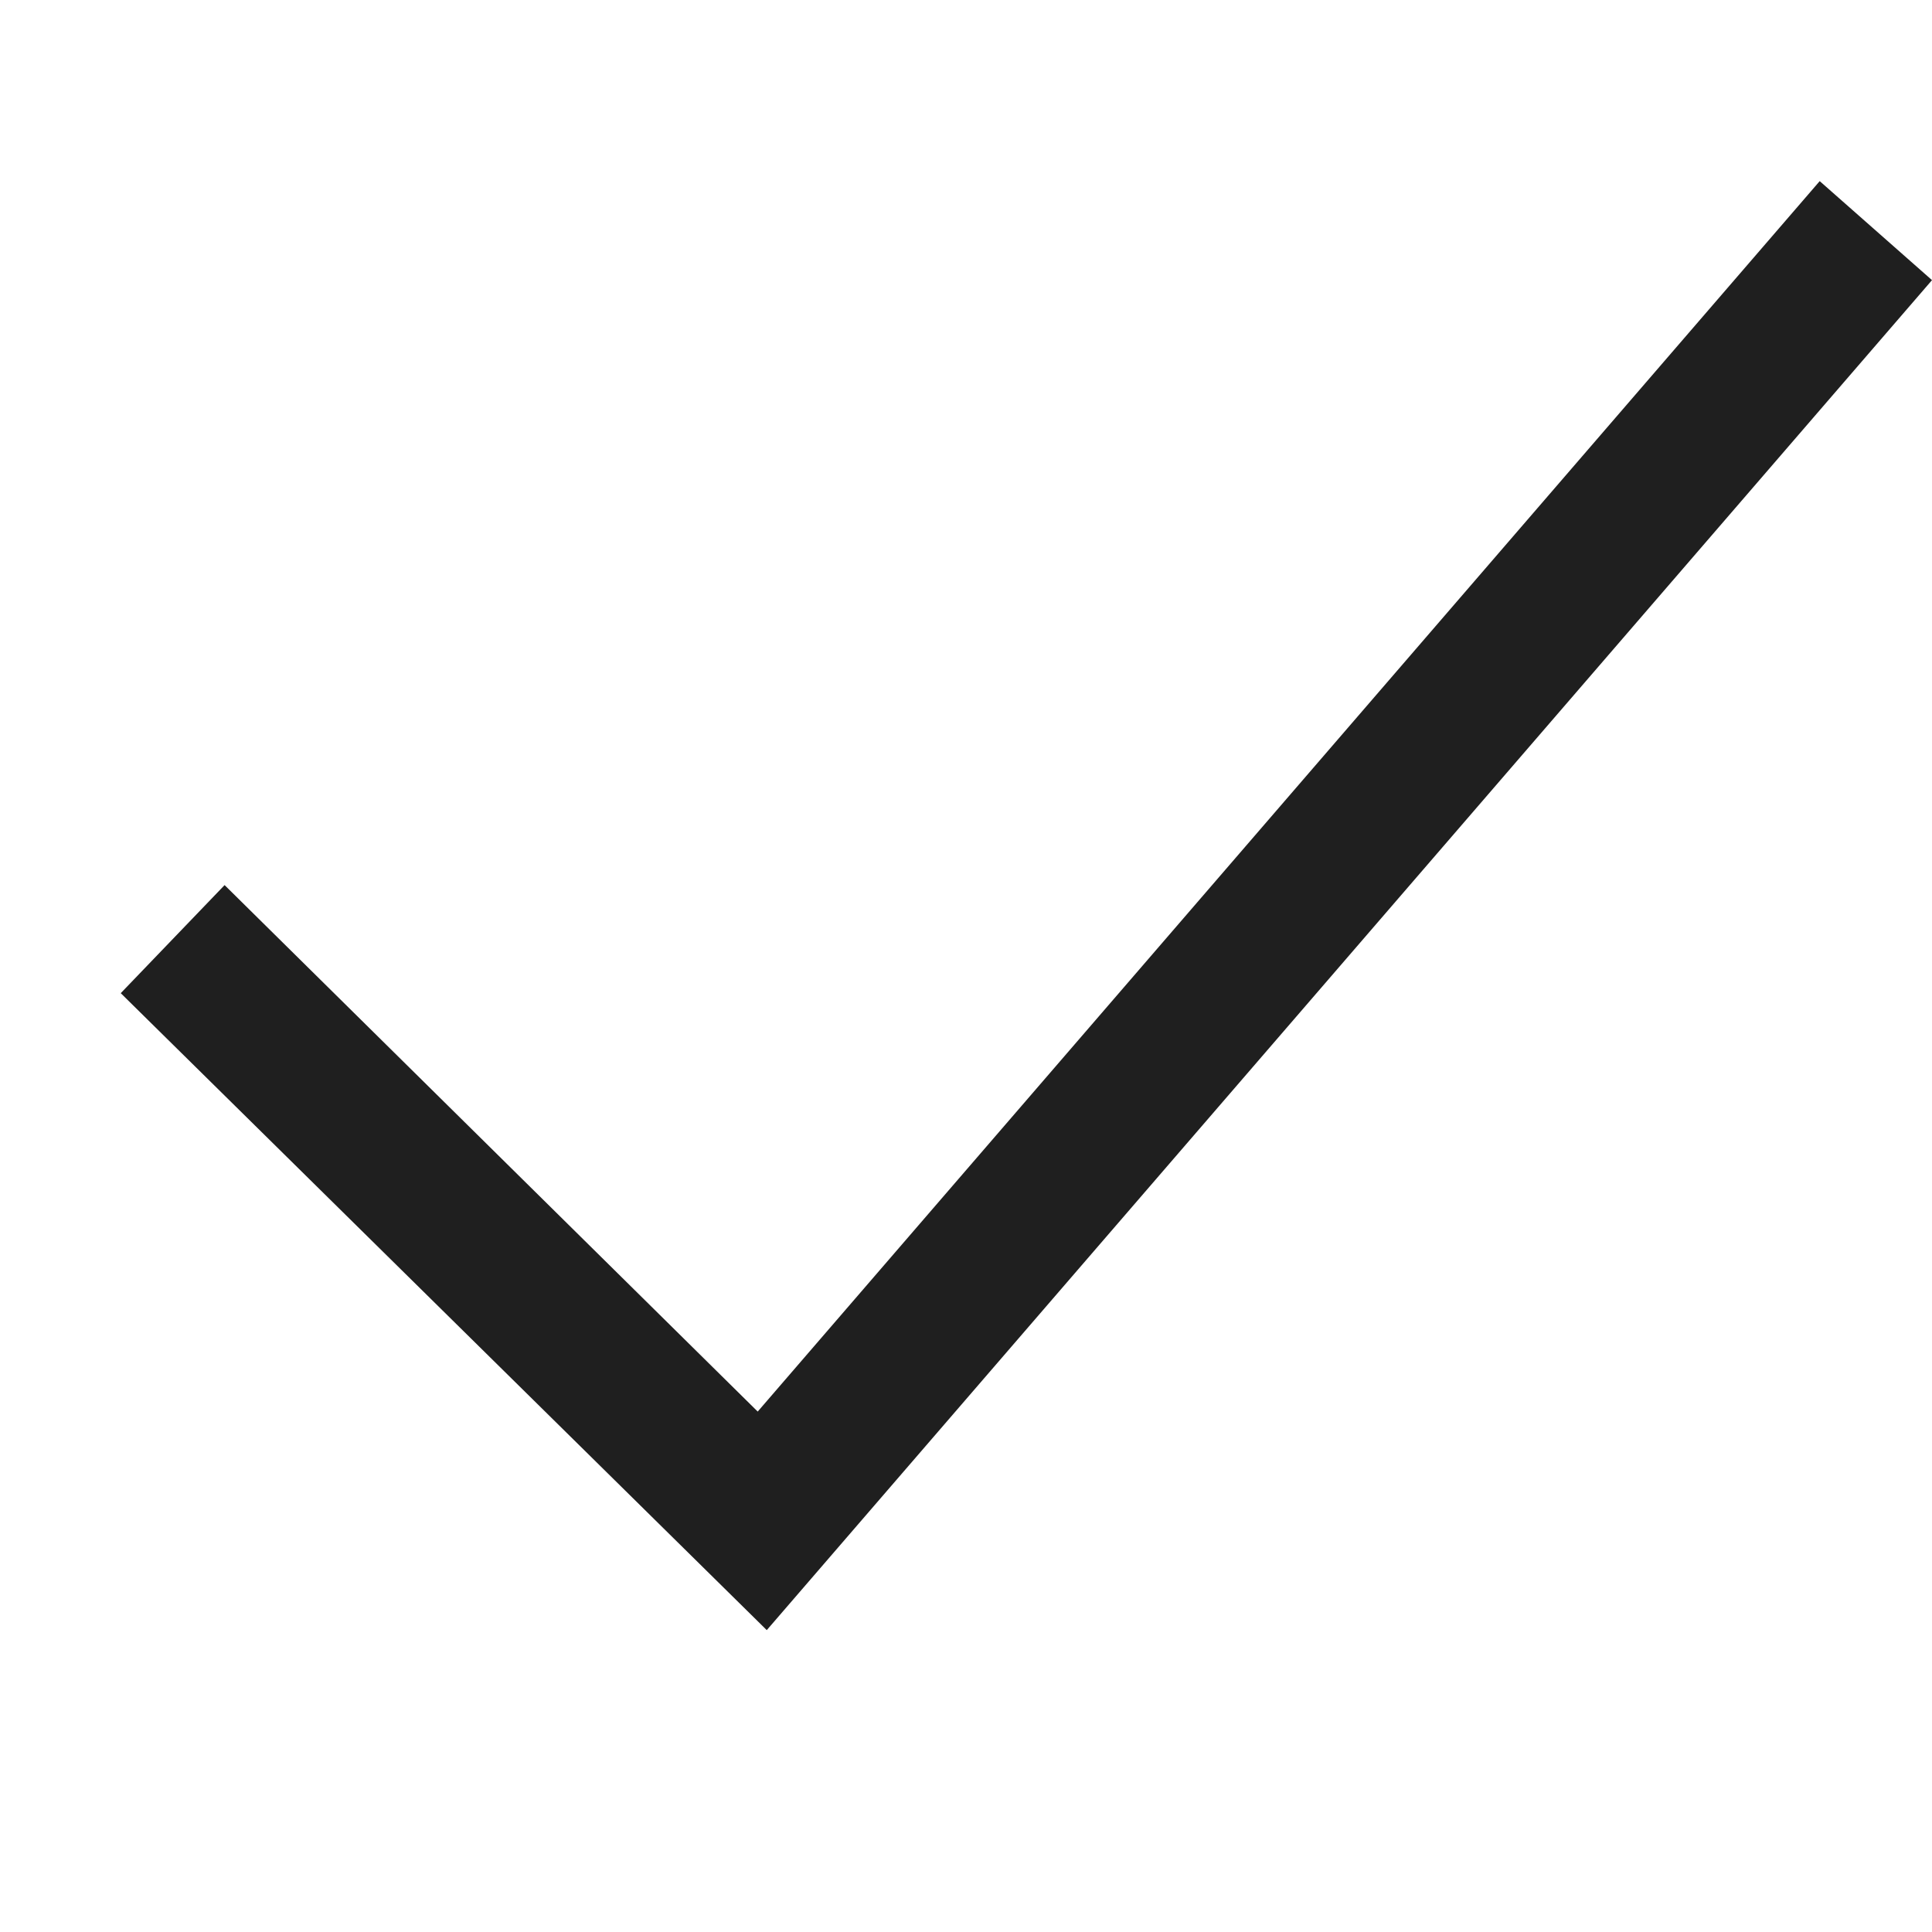
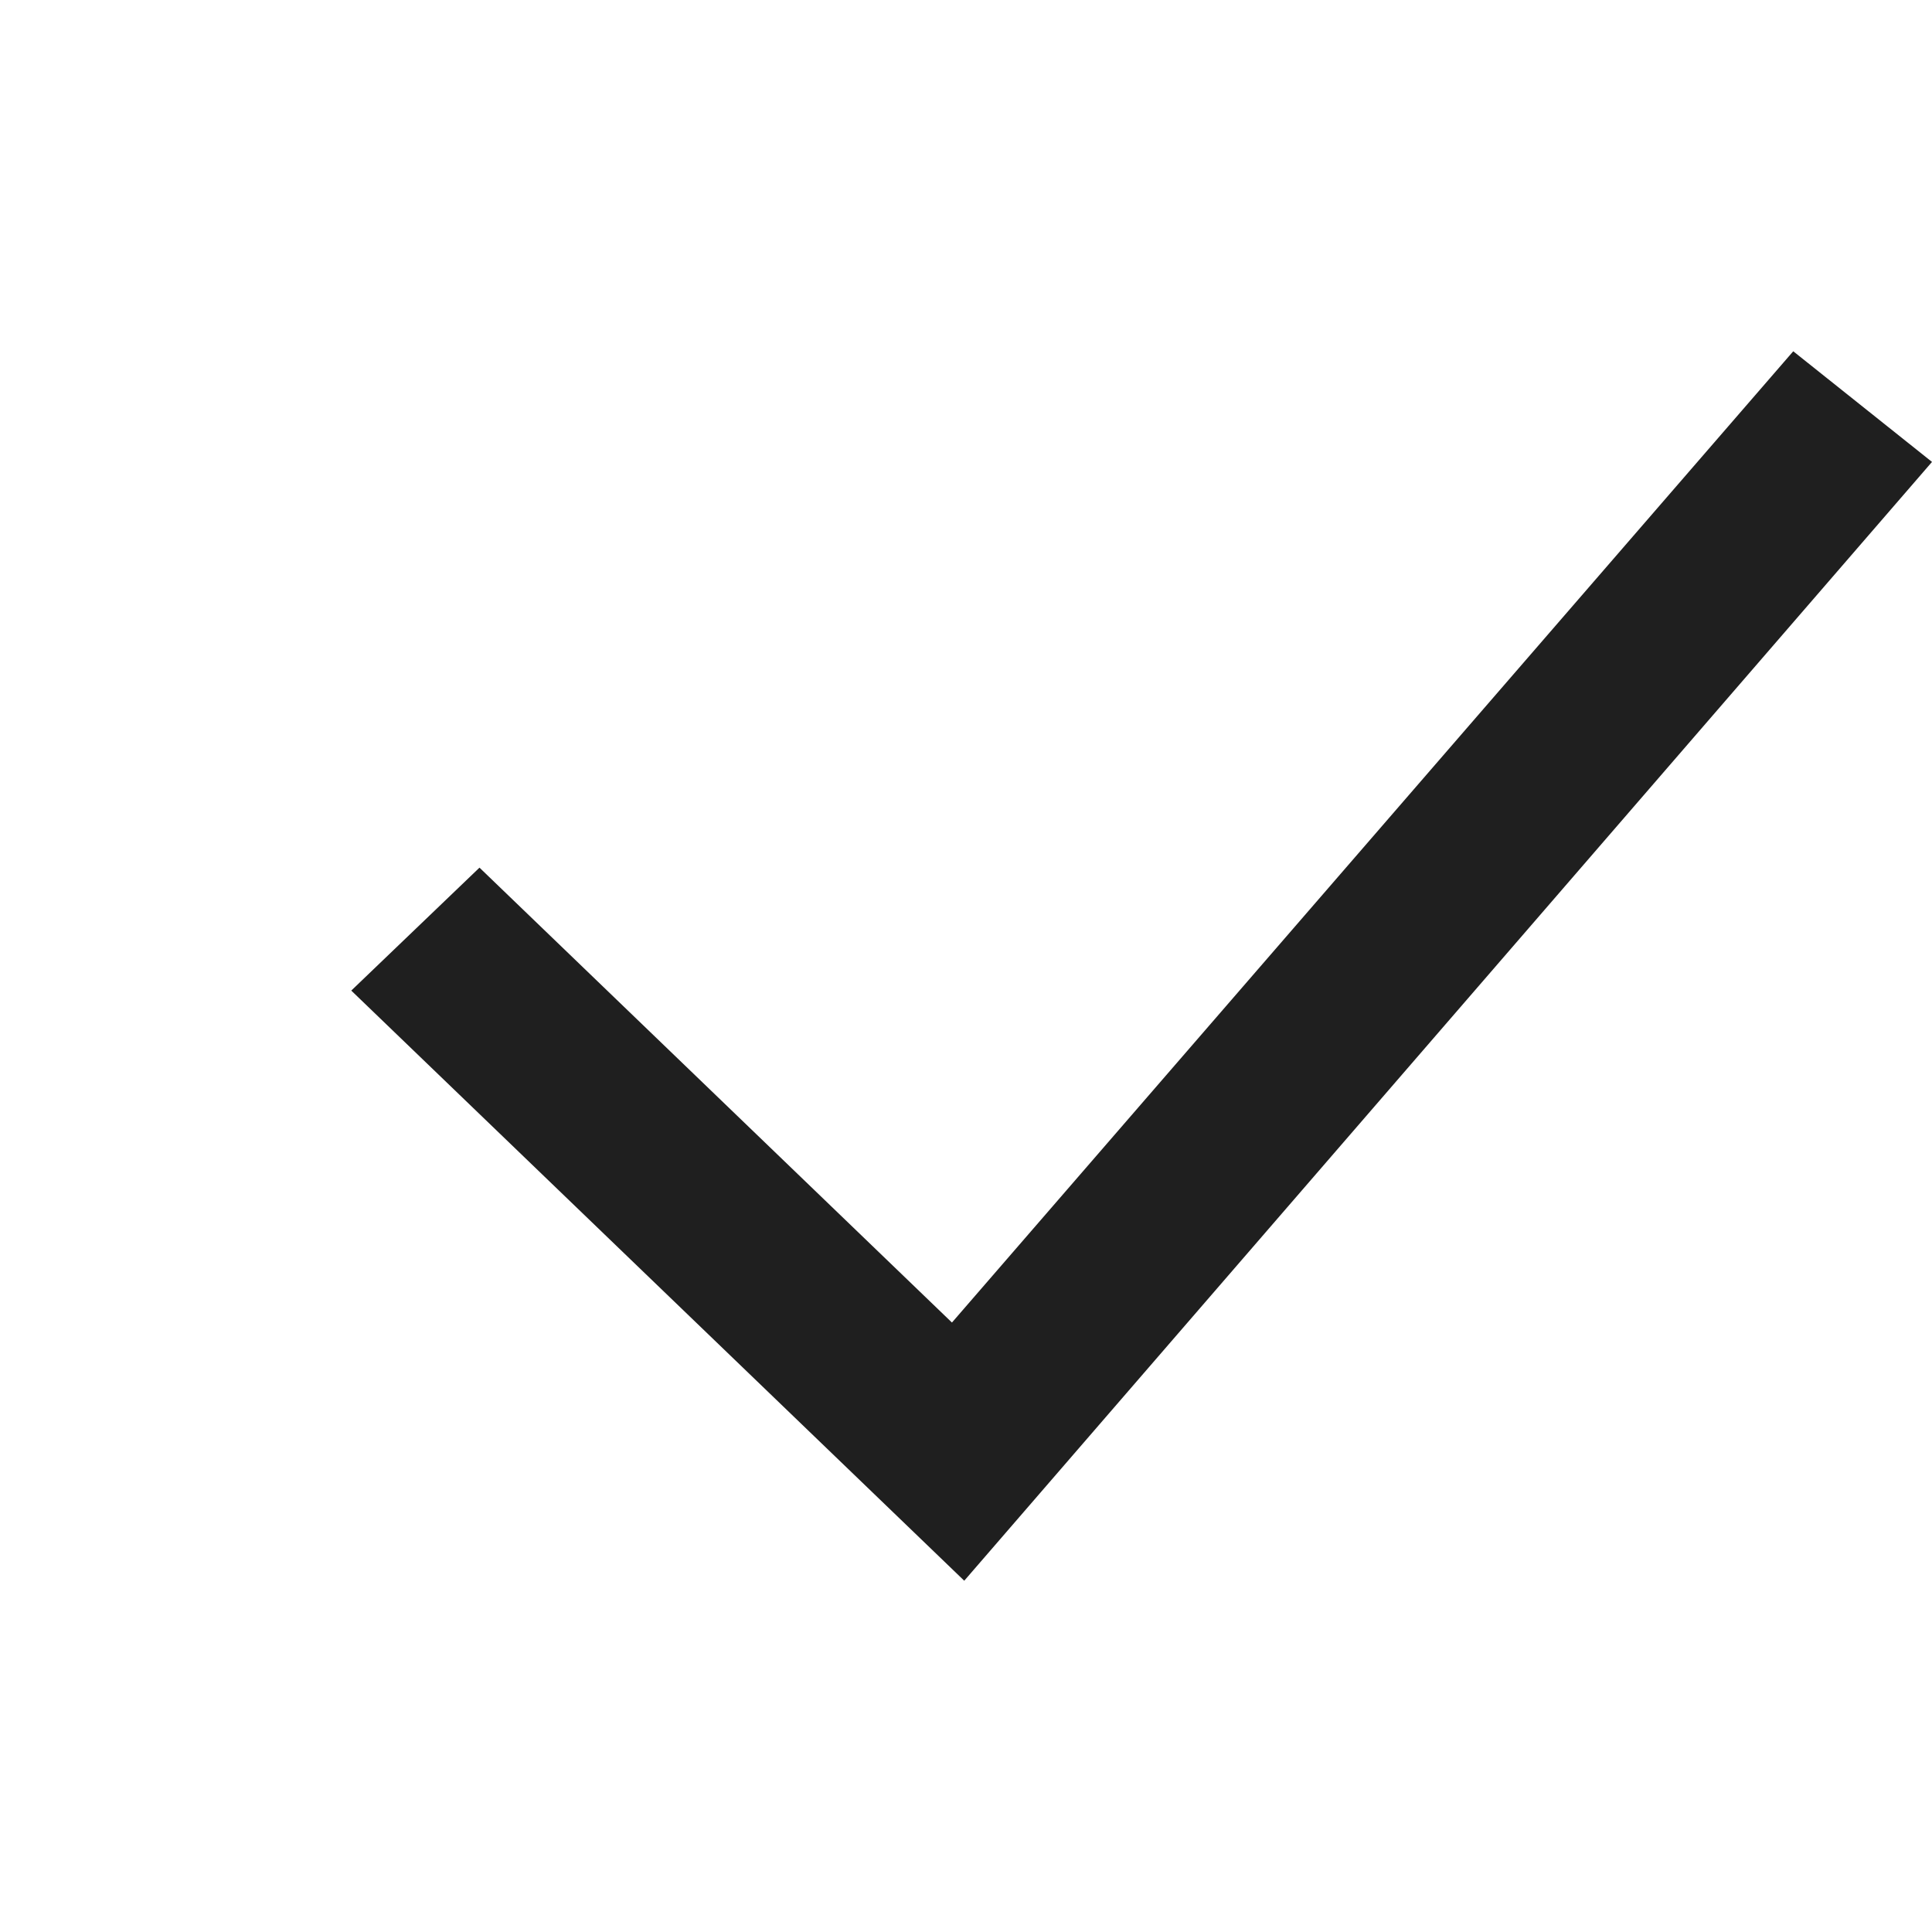
- <svg xmlns="http://www.w3.org/2000/svg" viewBox="0 0 32 32">
+ <svg xmlns="http://www.w3.org/2000/svg" viewBox="0 0 11 11">
  <defs>
    <style>.a{fill:#1f1f1f;}</style>
  </defs>
-   <polygon class="a" points="12.7 27 2 16.45 3.72 14.66 12.55 23.38 30.14 3 32 4.64 12.7 27" />
+   <polygon class="a" points="5.49 9 2 5.64 2.73 4.94 5.42 7.53 10.21 2 11 2.63 5.49 9" />
</svg>
